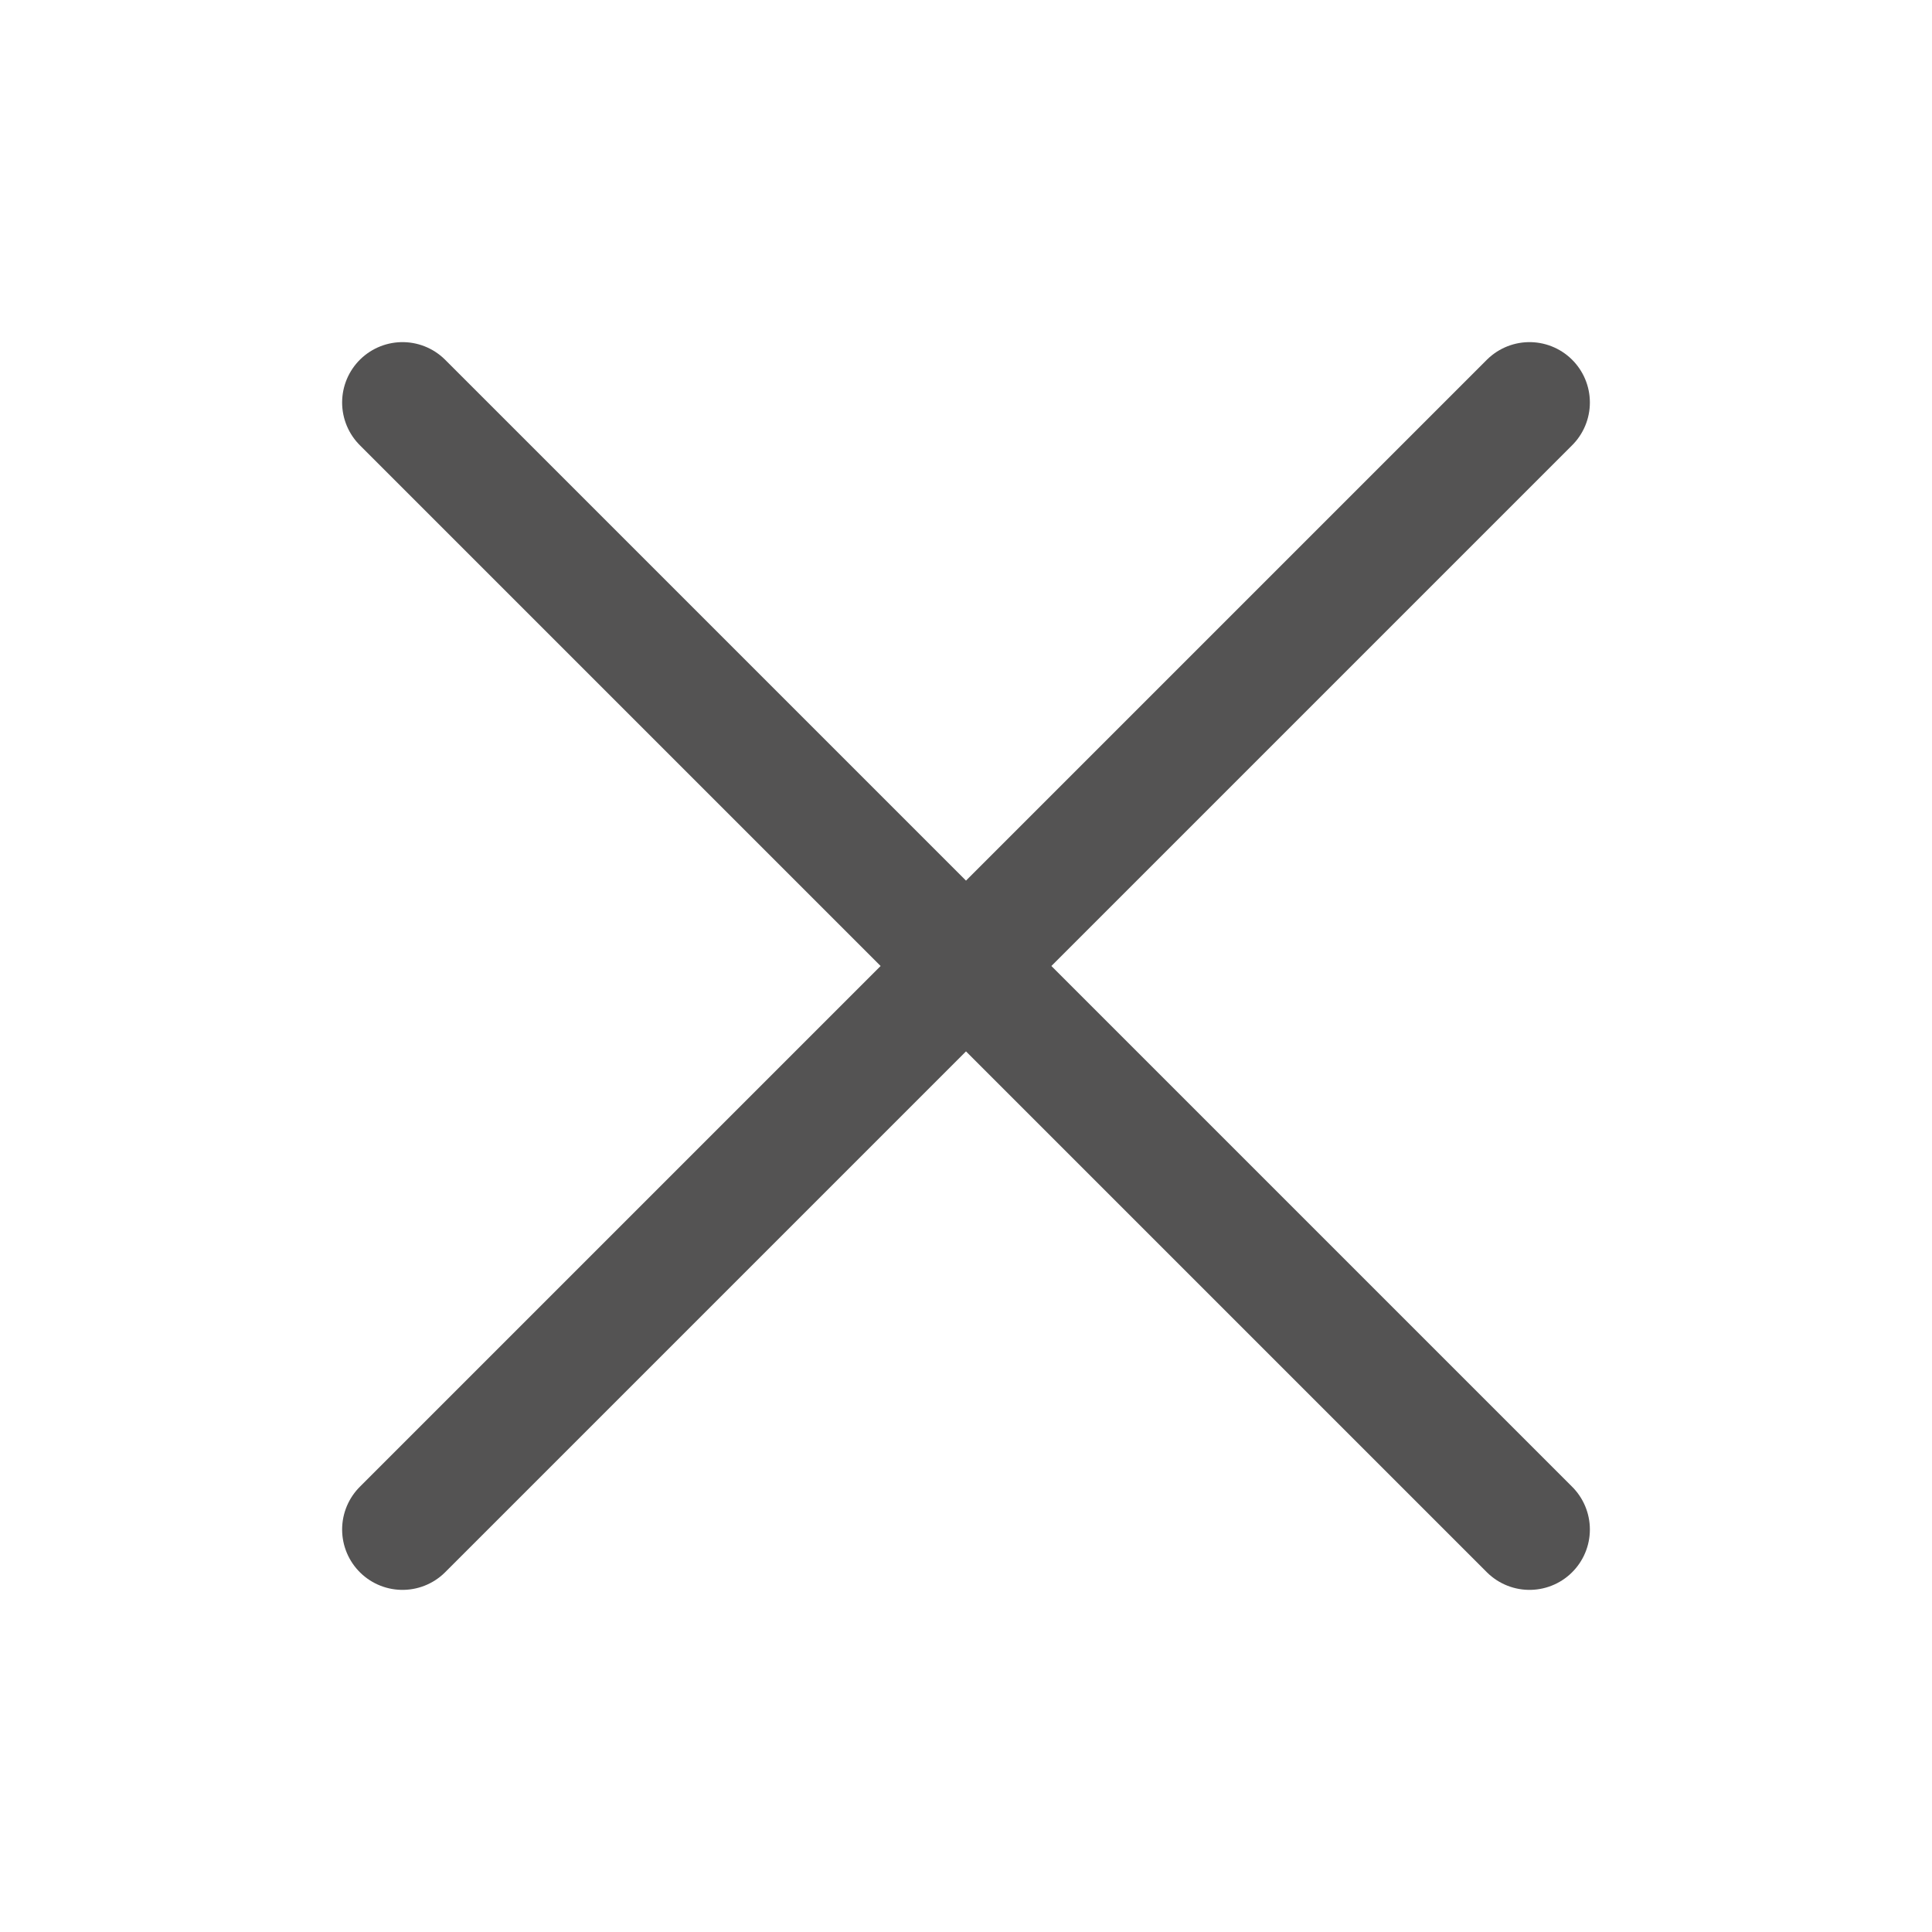
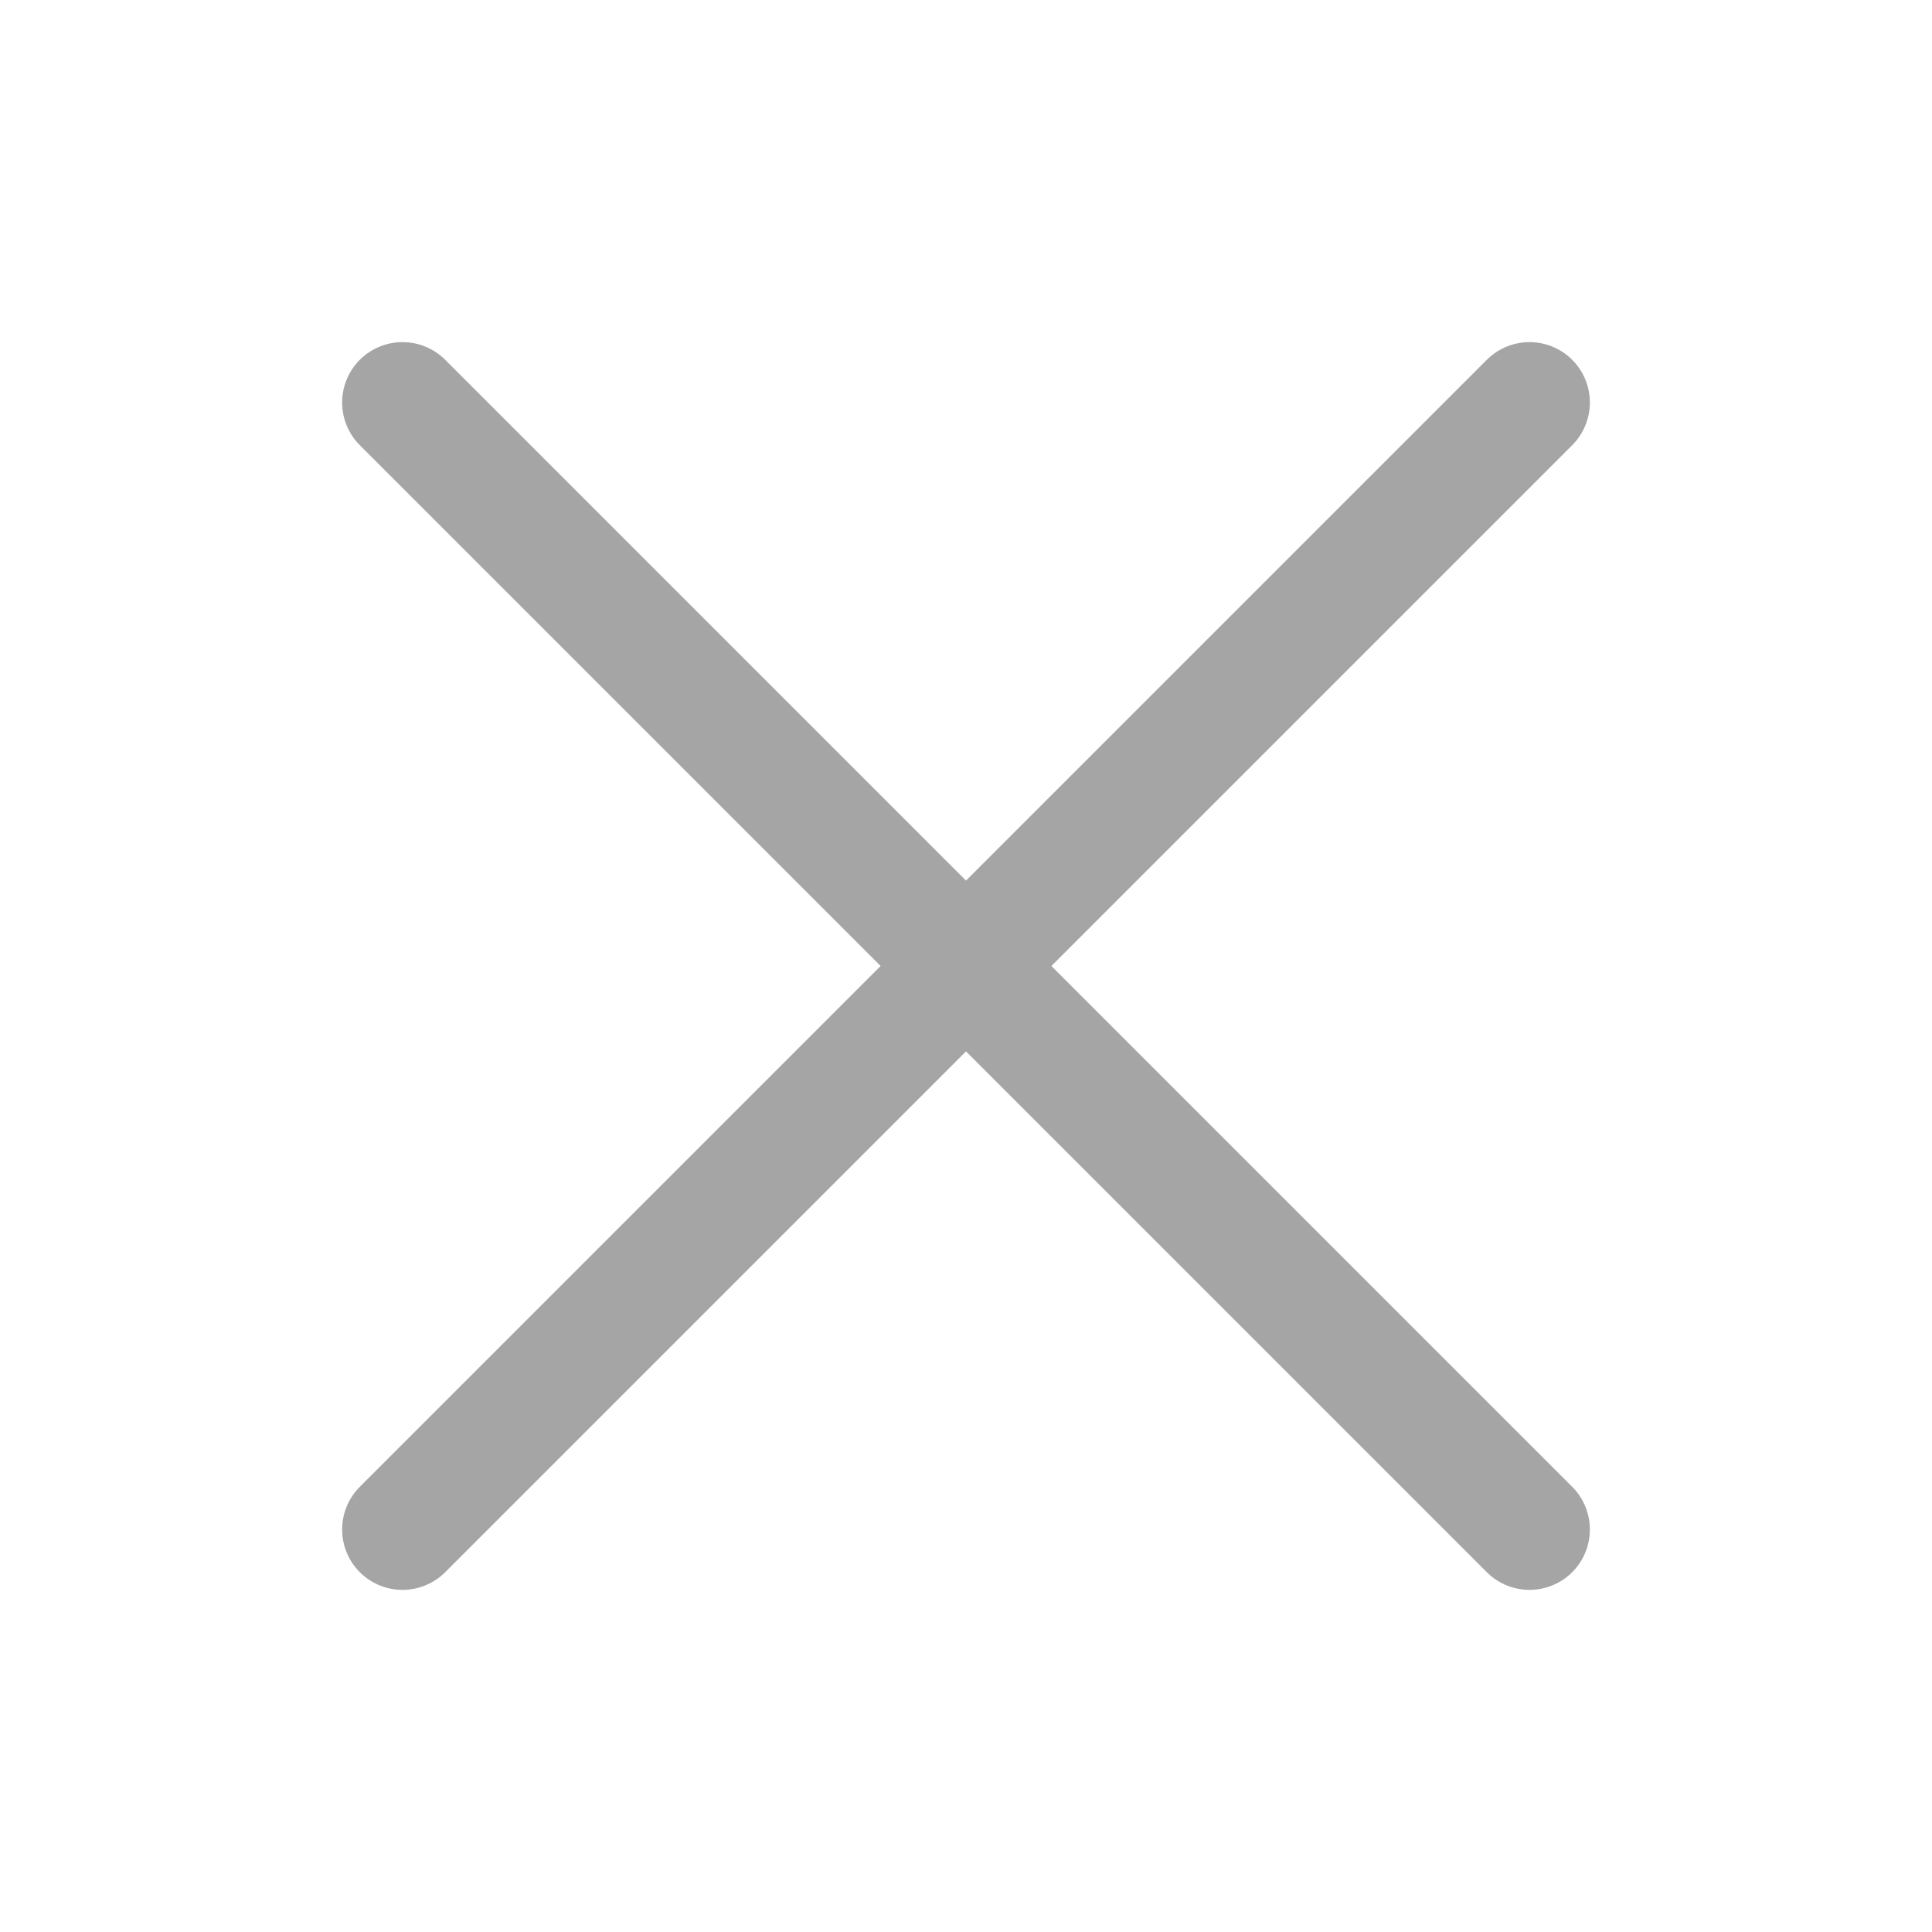
<svg xmlns="http://www.w3.org/2000/svg" width="800px" height="800px" viewBox="0 0 24 24" fill="none">
-   <path d="M19 5L5 19M5 5L19 19" stroke="#545353" stroke-width="1.5" stroke-linecap="round" stroke-linejoin="round" />
+   <path d="M19 5L5 19M5 5L19 19" stroke="#a6a5a5" stroke-width="1.5" stroke-linecap="round" stroke-linejoin="round" />
</svg>
